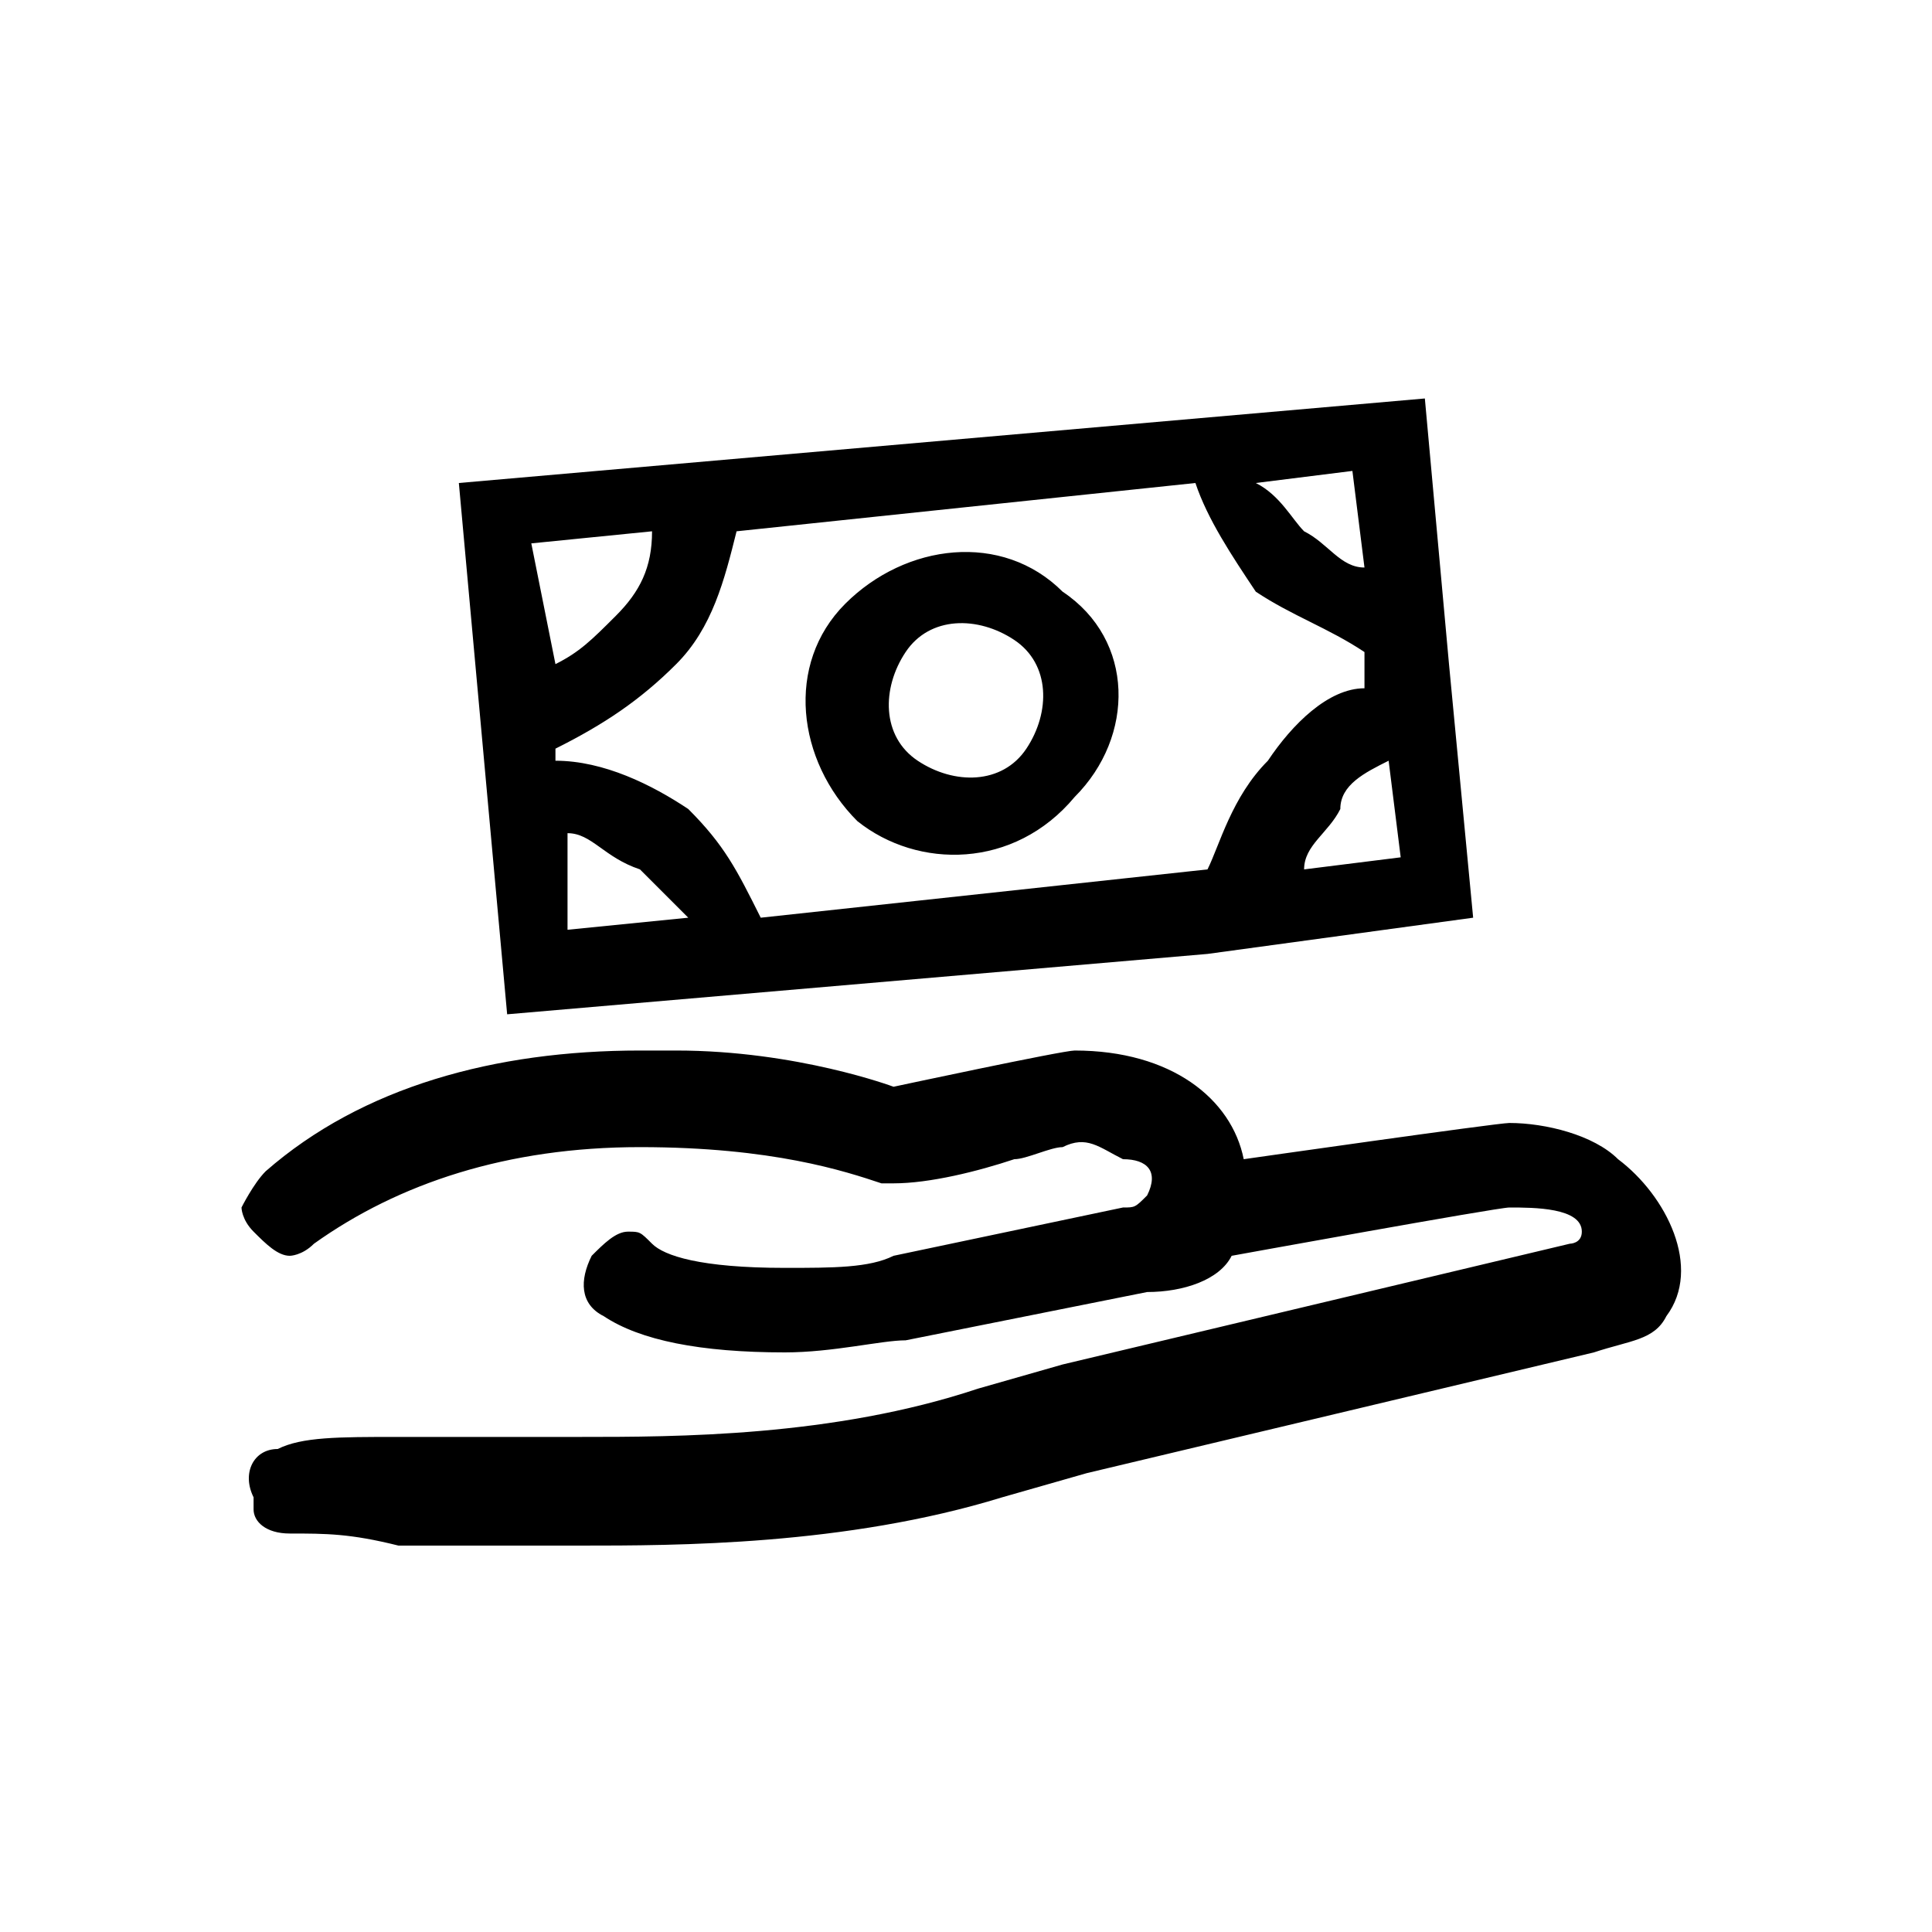
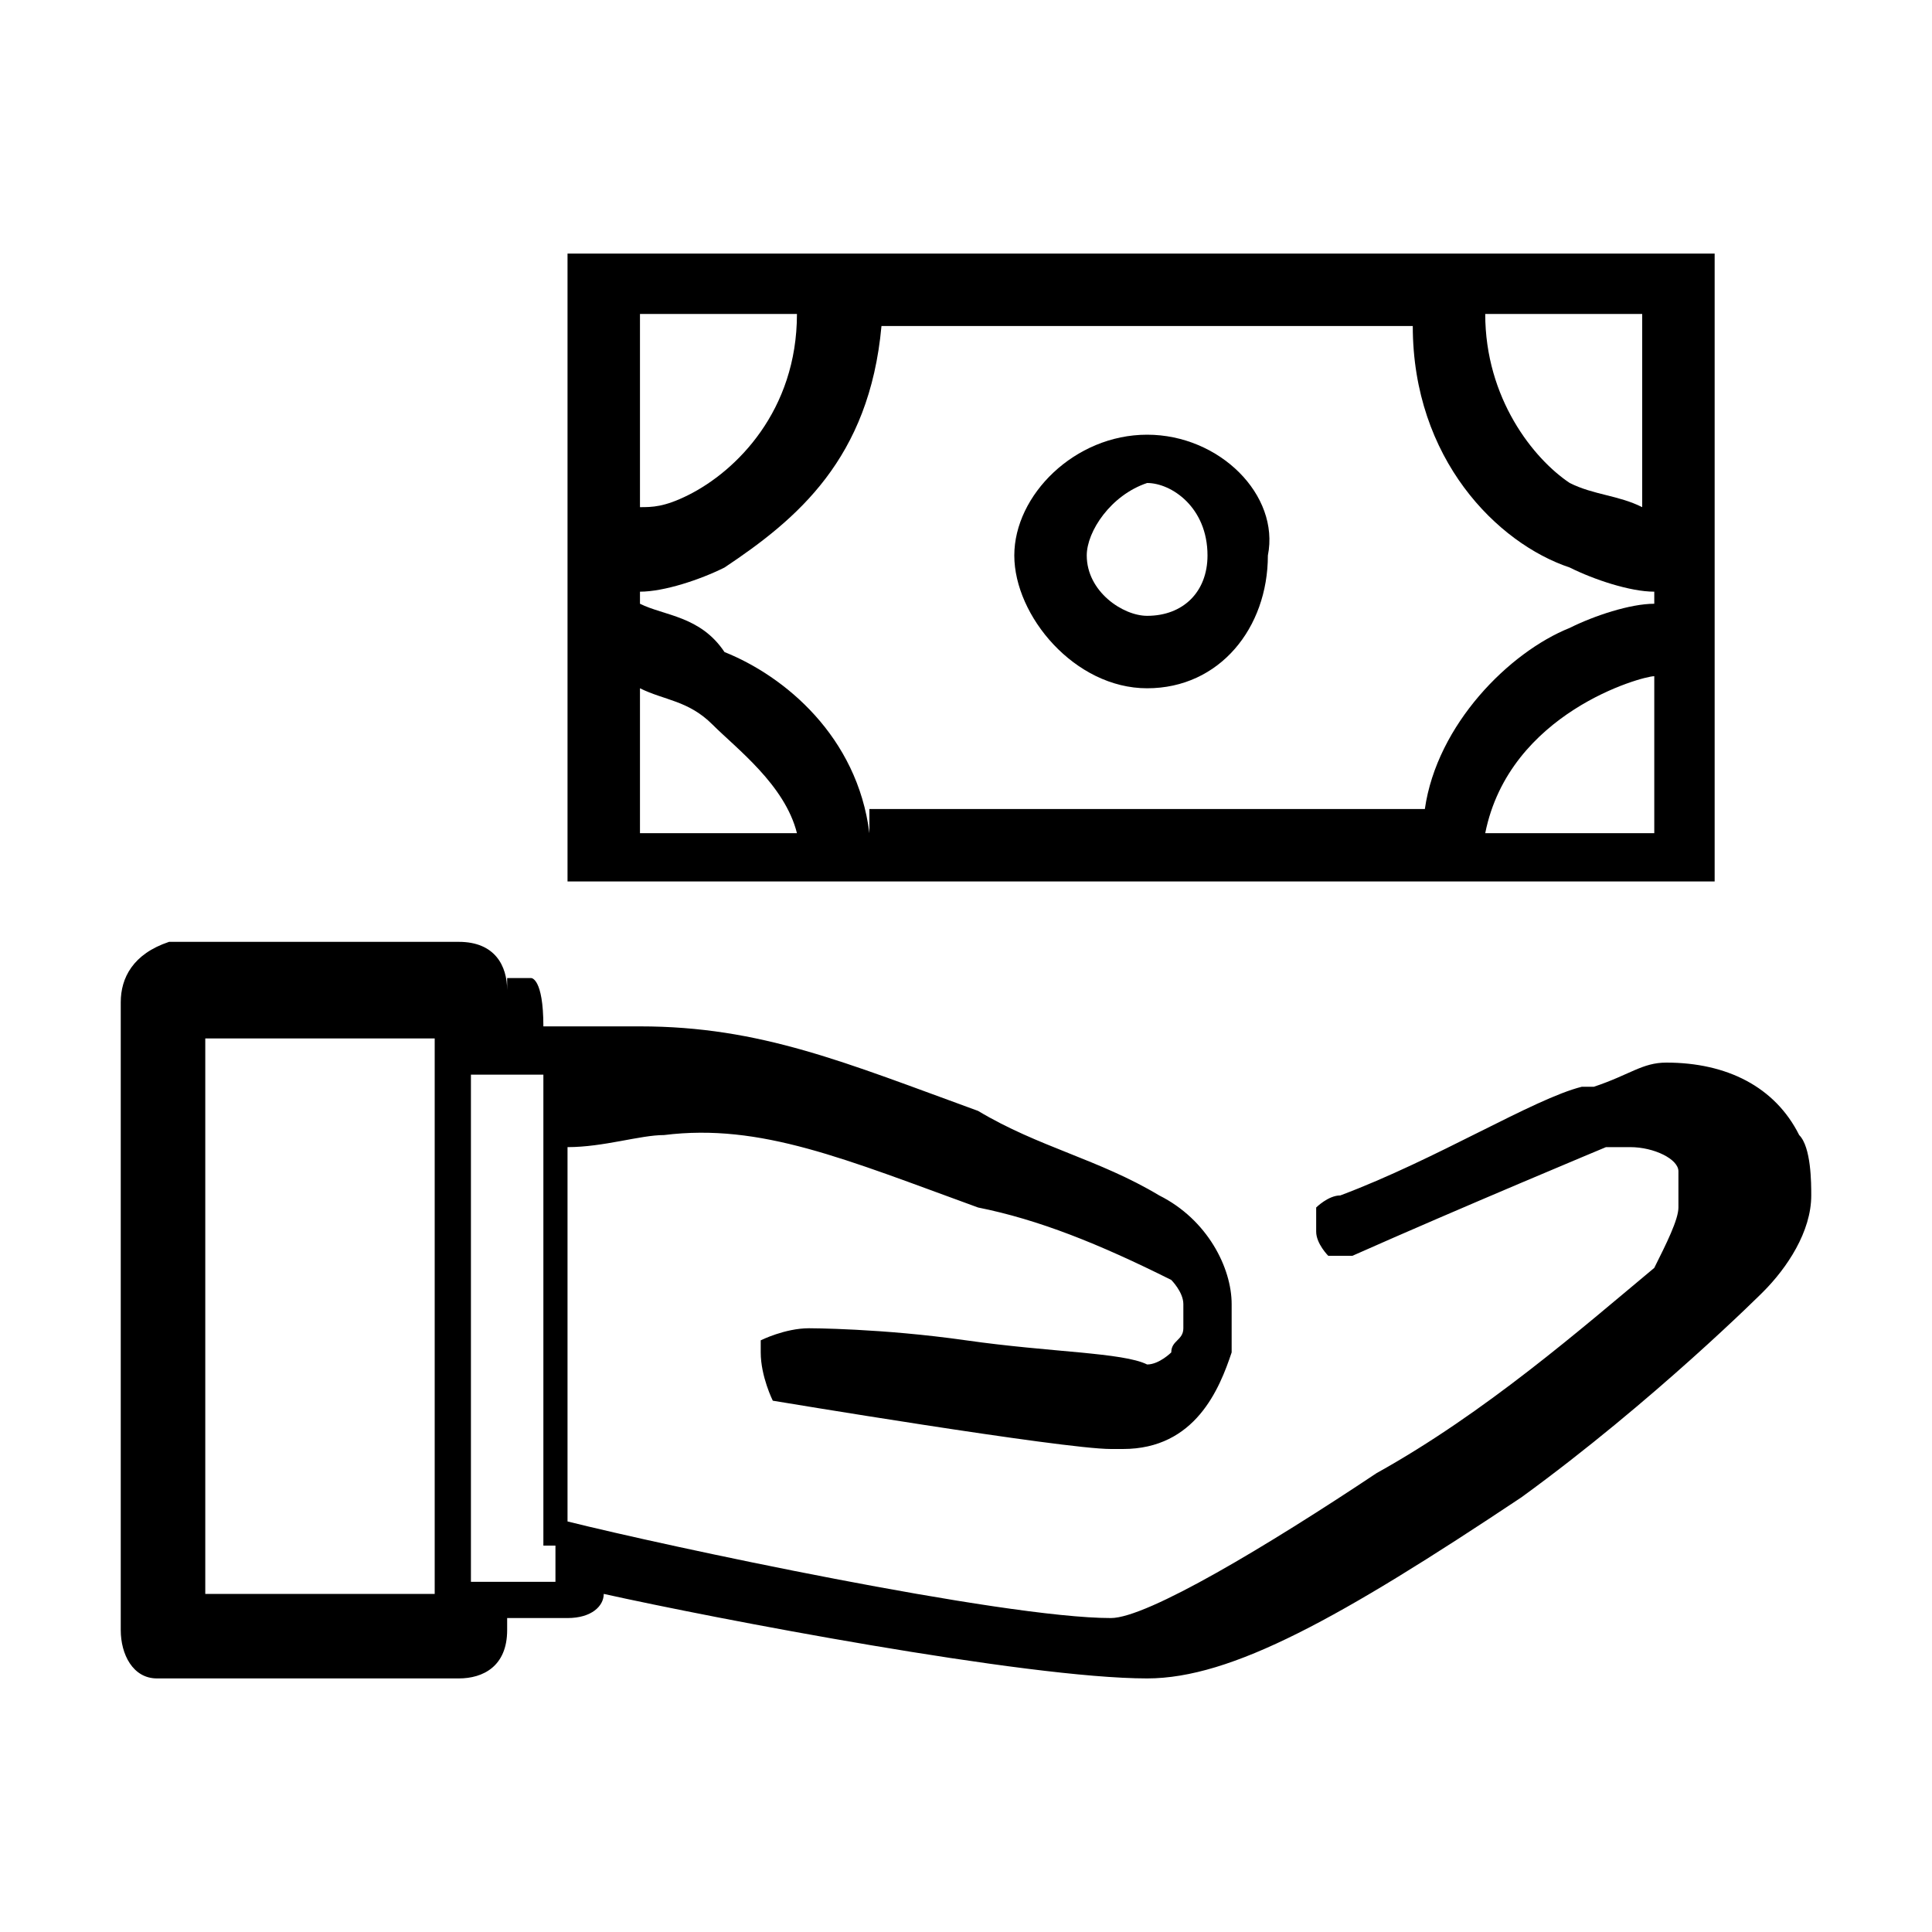
- <svg xmlns="http://www.w3.org/2000/svg" version="1.1" width="16" height="16" viewBox="0 0 16 16">
-   <path d="M2.4 12.7c-0.2 0-0.3-0.1-0.3-0.2v0-0.1c-0.1-0.2 0-0.4 0.2-0.4 0.2-0.1 0.5-0.1 1-0.1 0.2 0 0.4 0 0.6 0 0.3 0 0.6 0 0.9 0 0.8 0 2.1 0 3.3-0.4l0.7-0.2 4.2-1c0 0 0.1 0 0.1-0.1 0-0.2-0.4-0.2-0.6-0.2-0.1 0-2.3 0.4-2.3 0.4-0.1 0.2-0.4 0.3-0.7 0.3l-2 0.4c-0.2 0-0.6 0.1-1 0.1-0.7 0-1.2-0.1-1.5-0.3-0.2-0.1-0.2-0.3-0.1-0.5 0.1-0.1 0.2-0.2 0.3-0.2s0.1 0 0.2 0.1 0.4 0.2 1.1 0.2c0.4 0 0.7 0 0.9-0.1 0 0 1.9-0.4 1.9-0.4 0.1 0 0.1 0 0.2-0.1 0.1-0.2 0-0.3-0.2-0.3-0.2-0.1-0.3-0.2-0.5-0.1-0.1 0-0.3 0.1-0.4 0.1-0.3 0.1-0.7 0.2-1 0.2 0 0-0.1 0-0.1 0-0.3-0.1-0.9-0.3-2-0.3s-2 0.3-2.7 0.8c-0.1 0.1-0.2 0.1-0.2 0.1-0.1 0-0.2-0.1-0.3-0.2s-0.1-0.2-0.1-0.2 0.1-0.2 0.2-0.3c0.8-0.7 1.9-1 3.1-1 0.1 0 0.2 0 0.3 0 1 0 1.8 0.3 1.8 0.3s1.4-0.3 1.5-0.3c0.8 0 1.3 0.4 1.4 0.9 0 0 2.1-0.3 2.2-0.3 0.3 0 0.7 0.1 0.9 0.3 0.4 0.3 0.7 0.9 0.4 1.3-0.1 0.2-0.3 0.2-0.6 0.3l-4.2 1-0.7 0.2c-1.3 0.4-2.7 0.4-3.5 0.4-0.3 0-0.6 0-0.9 0-0.2 0-0.4 0-0.6 0-0.4-0.1-0.6-0.1-0.9-0.1v0zM12.2 7.6l-0.2-2.1-0.2-2.2-8 0.7 0.4 4.4 5.8-0.5 2.2-0.3zM11.5 6.3l0.1 0.8-0.8 0.1c0-0.2 0.2-0.3 0.3-0.5 0-0.2 0.2-0.3 0.4-0.4zM11.2 3.9l0.1 0.8c-0.2 0-0.3-0.2-0.5-0.3-0.1-0.1-0.2-0.3-0.4-0.4l0.8-0.1zM5.1 5.1c-0.2 0.2-0.3 0.3-0.5 0.4l-0.2-1 1-0.1c0 0.3-0.1 0.5-0.3 0.7zM4.7 7.7v-0.8c0.2 0 0.3 0.2 0.6 0.3 0.1 0.1 0.2 0.2 0.4 0.4l-1 0.1zM6.3 7.6c-0.2-0.4-0.3-0.6-0.6-0.9-0.3-0.2-0.7-0.4-1.1-0.4v-0.1c0.4-0.2 0.7-0.4 1-0.7s0.4-0.7 0.5-1.1l3.8-0.4c0.1 0.3 0.3 0.6 0.5 0.9 0.3 0.2 0.6 0.3 0.9 0.5v0.3c-0.3 0-0.6 0.3-0.8 0.6-0.3 0.3-0.4 0.7-0.5 0.9l-3.7 0.4zM8.8 4.9c-0.5-0.5-1.3-0.4-1.8 0.1s-0.4 1.3 0.1 1.8c0.5 0.4 1.3 0.4 1.8-0.2 0.5-0.5 0.5-1.3-0.1-1.7zM7.6 6.3c-0.3-0.2-0.3-0.6-0.1-0.9s0.6-0.3 0.9-0.1c0.3 0.2 0.3 0.6 0.1 0.9s-0.6 0.3-0.9 0.1z" />
+ <svg xmlns="http://www.w3.org/2000/svg" version="1.1" id="Layer_1" x="0px" y="0px" viewBox="0 0 16 16" style="enable-background:new 0 0 16 16;" xml:space="preserve">
+   <g>
+     <g>
+       <path d="M14.6,10.7c0.2-0.2,0.4-0.5,0.4-0.8c0-0.1,0-0.4-0.1-0.5l0,0l0,0l0,0l0,0c-0.2-0.4-0.6-0.6-1.1-0.6    c-0.2,0-0.3,0.1-0.6,0.2h-0.1c-0.4,0.1-1.2,0.6-2,0.9l0,0c-0.1,0-0.2,0.1-0.2,0.1v0.2c0,0.1,0.1,0.2,0.1,0.2h0.2l0,0l0,0    c0.9-0.4,2.1-0.9,2.1-0.9l0,0h0.2c0.2,0,0.4,0.1,0.4,0.2l0,0l0,0V10c0,0.1-0.1,0.3-0.2,0.5c-0.6,0.5-1.4,1.2-2.3,1.7    c-0.9,0.6-1.9,1.2-2.2,1.2c-0.9,0-3.7-0.6-4.5-0.8V9.5c0.3,0,0.6-0.1,0.8-0.1C6.3,9.3,7,9.6,8.1,10l0,0l0,0c0.5,0.1,1,0.3,1.6,0.6    l0,0l0,0c0,0,0.1,0.1,0.1,0.2V11c0,0.1-0.1,0.1-0.1,0.2c0,0-0.1,0.1-0.2,0.1c-0.2-0.1-0.8-0.1-1.5-0.2C7.3,11,6.7,11,6.7,11    c-0.2,0-0.4,0.1-0.4,0.1l0,0v0.1c0,0.2,0.1,0.4,0.1,0.4l0,0l0,0c0,0,2.4,0.4,2.8,0.4c0.1,0,0.1,0,0.1,0c0.6,0,0.8-0.5,0.9-0.8    c0-0.1,0-0.2,0-0.4c0-0.3-0.2-0.7-0.6-0.9l0,0l0,0C9.1,9.6,8.6,9.5,8.1,9.2l0,0l0,0C7,8.8,6.3,8.5,5.3,8.5c-0.2,0-0.5,0-0.8,0    c0-0.4-0.1-0.4-0.1-0.4H4.2v0.1c0-0.2-0.1-0.4-0.4-0.4H1.4C1.1,7.9,1,8.1,1,8.3v5.2c0,0.2,0.1,0.4,0.3,0.4h2.5    c0.2,0,0.4-0.1,0.4-0.4v-0.1h0.5c0.2,0,0.3-0.1,0.3-0.2c0.9,0.2,3.5,0.7,4.5,0.7c0.7,0,1.6-0.5,3.1-1.5l0,0l0,0l0,0l0,0    C13.7,11.6,14.6,10.7,14.6,10.7L14.6,10.7z M3.6,8.6v4.6H3.3H2.9H1.7V8.6H3.6z M4.6,12.7V13v0.1H3.9V8.9h0.6v0.4v3.5H4.6z" />
+       <path d="M10.7,11.1L10.7,11.1L10.7,11.1z" />
+     </g>
+     <g>
+       <path d="M14.2,2.1H4.7v2.3l0,0v0.2v0.6v0.2l0,0v1.9h2h0.6h4.4h0.6h1.9L14.2,2.1z M13.6,4.2C13.4,4.1,13.2,4.1,13,4    c-0.3-0.2-0.7-0.7-0.7-1.4h1.3V4.2z M6.6,2.6c0,0.8-0.5,1.3-0.9,1.5C5.5,4.2,5.4,4.2,5.3,4.2V2.6H6.6z M5.3,6.9V5.7    C5.5,5.8,5.7,5.8,5.9,6c0.2,0.2,0.6,0.5,0.7,0.9H5.3z M7.2,6.9C7.1,6.1,6.5,5.6,6,5.4C5.8,5.1,5.5,5.1,5.3,5V4.9    c0.2,0,0.5-0.1,0.7-0.2c0.6-0.4,1.2-0.9,1.3-2h4.4c0,1.1,0.7,1.8,1.3,2c0.2,0.1,0.5,0.2,0.7,0.2V5c-0.2,0-0.5,0.1-0.7,0.2    c-0.5,0.2-1.1,0.8-1.2,1.5H7.2V6.9z M12.3,6.9c0.2-1,1.3-1.3,1.4-1.3v1.3H12.3z" />
+       <path d="M9.5,3.6c-0.6,0-1.1,0.5-1.1,1s0.5,1.1,1.1,1.1c0.6,0,1-0.5,1-1.1C10.6,4.1,10.1,3.6,9.5,3.6z M9.5,5.1    c-0.2,0-0.5-0.2-0.5-0.5c0-0.2,0.2-0.5,0.5-0.6c0.2,0,0.5,0.2,0.5,0.6C10,4.9,9.8,5.1,9.5,5.1z" />
+     </g>
+   </g>
</svg>
